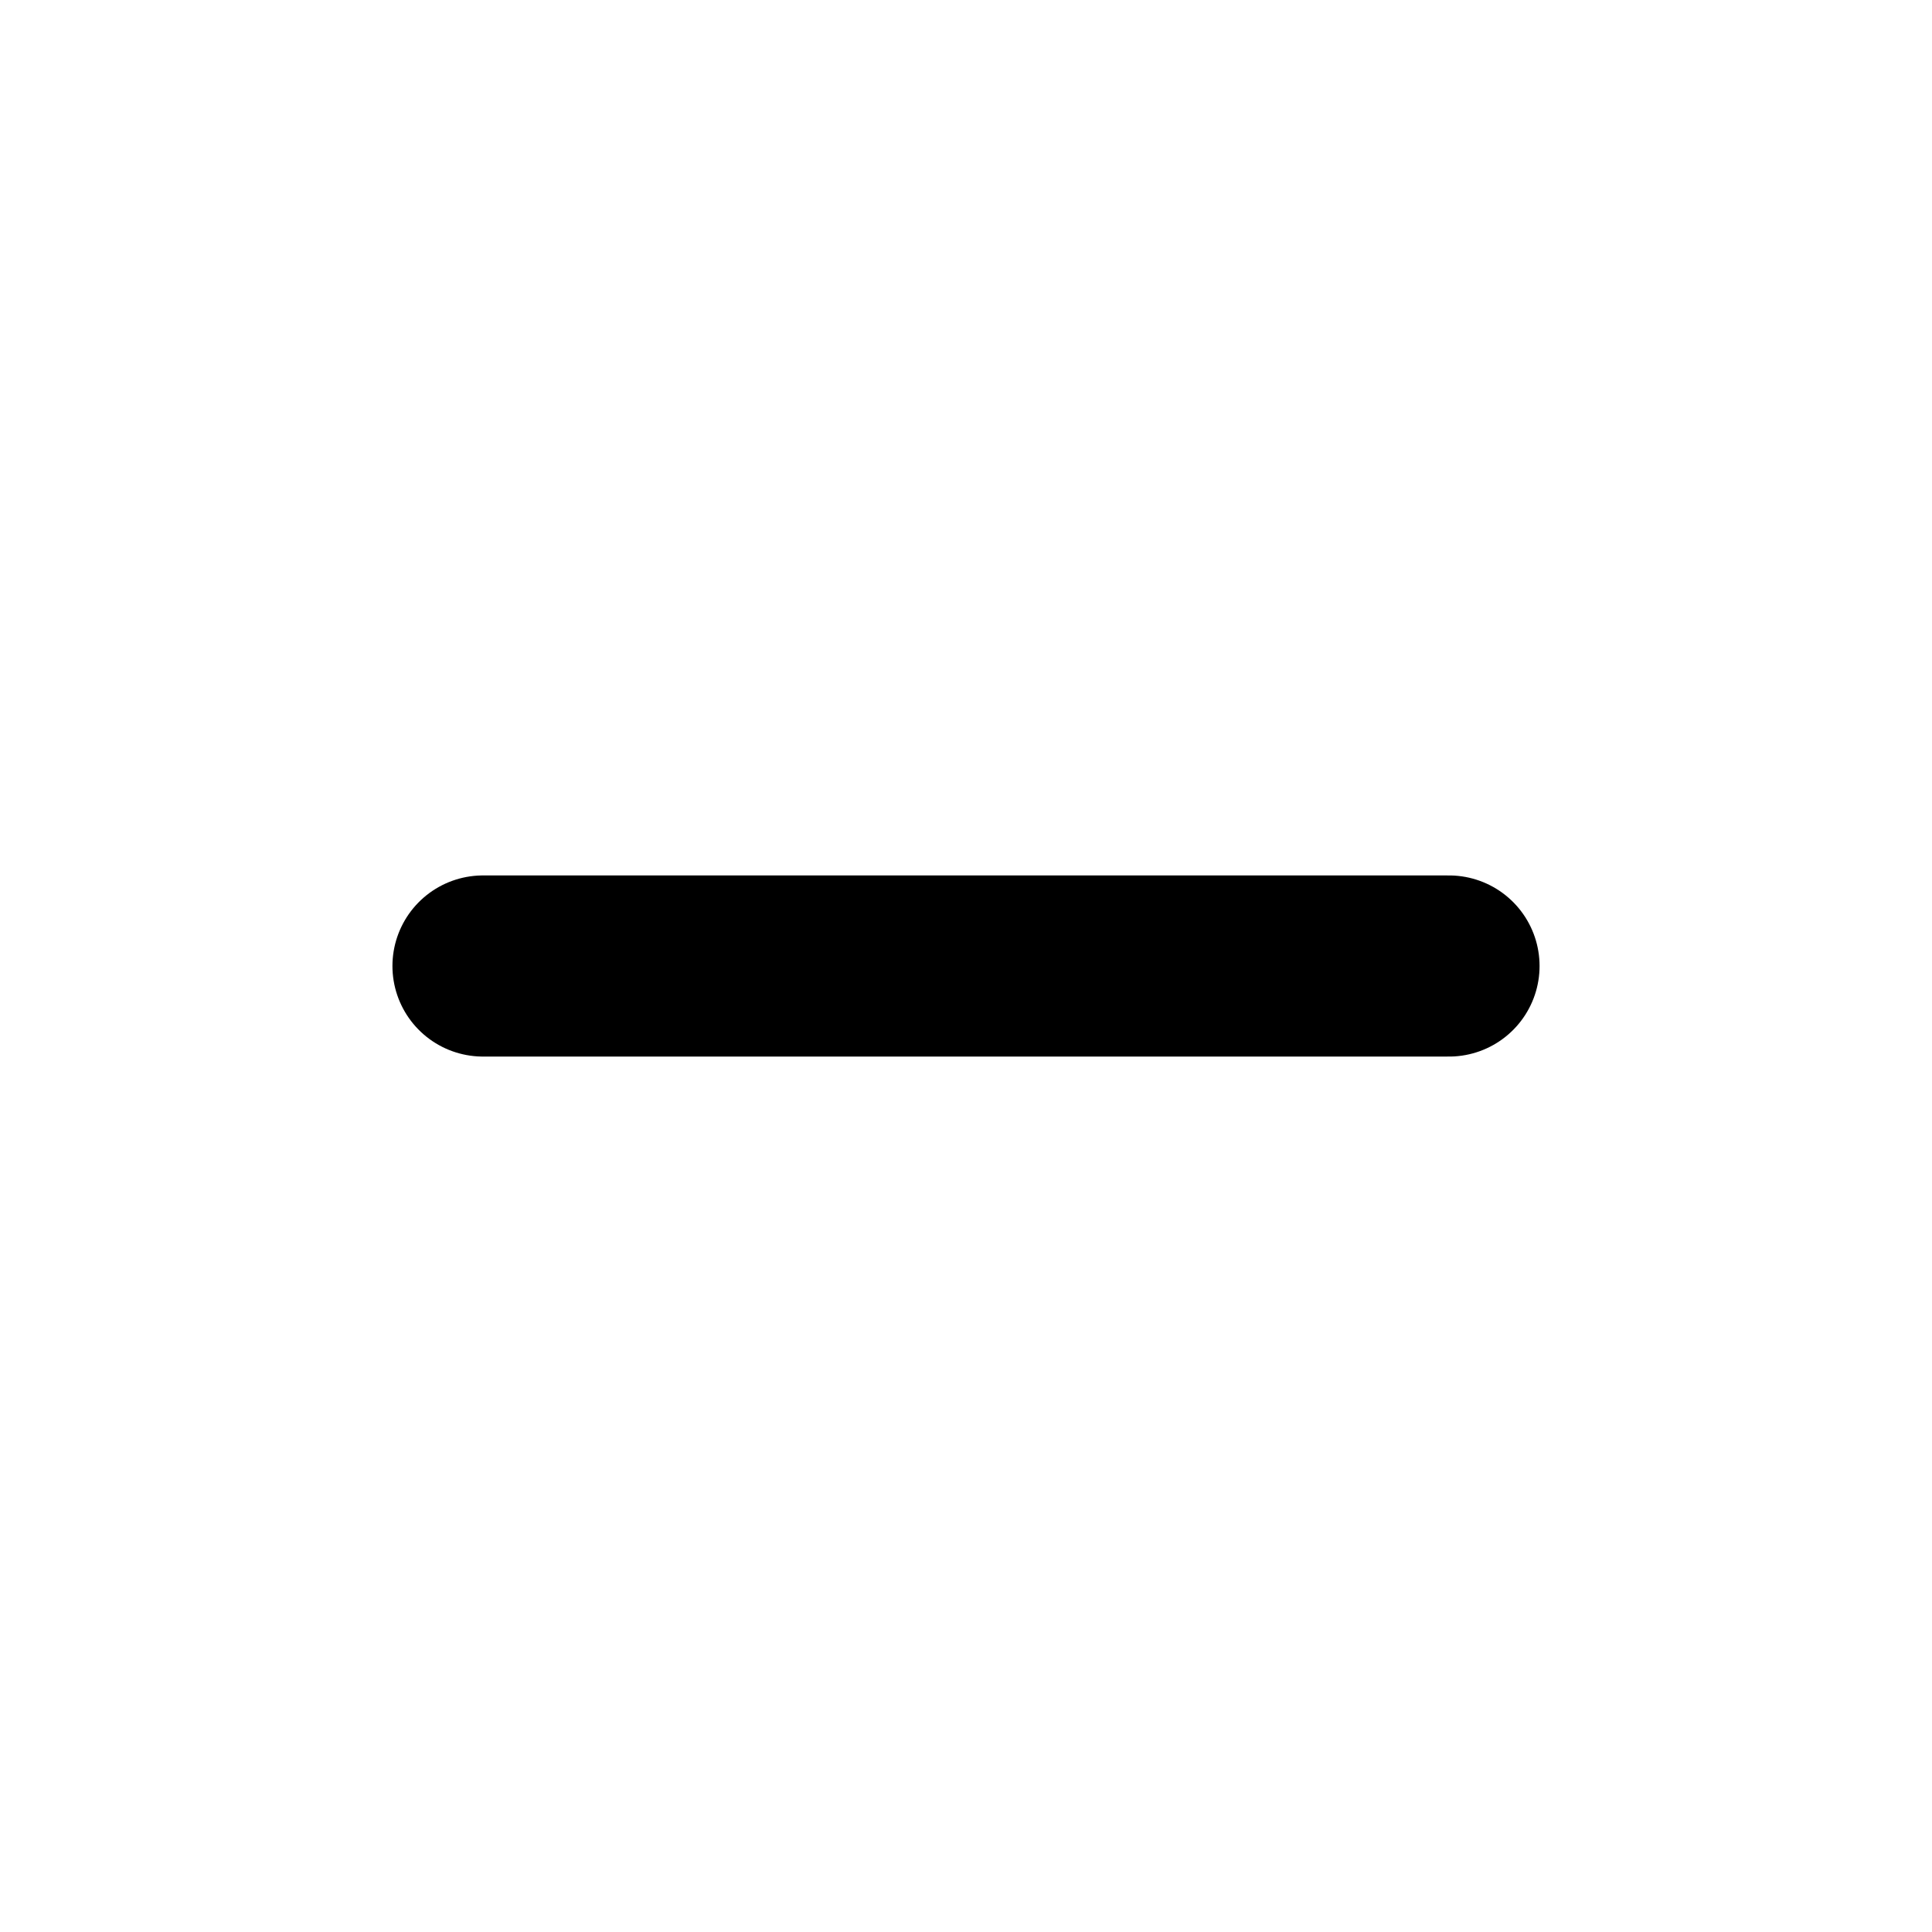
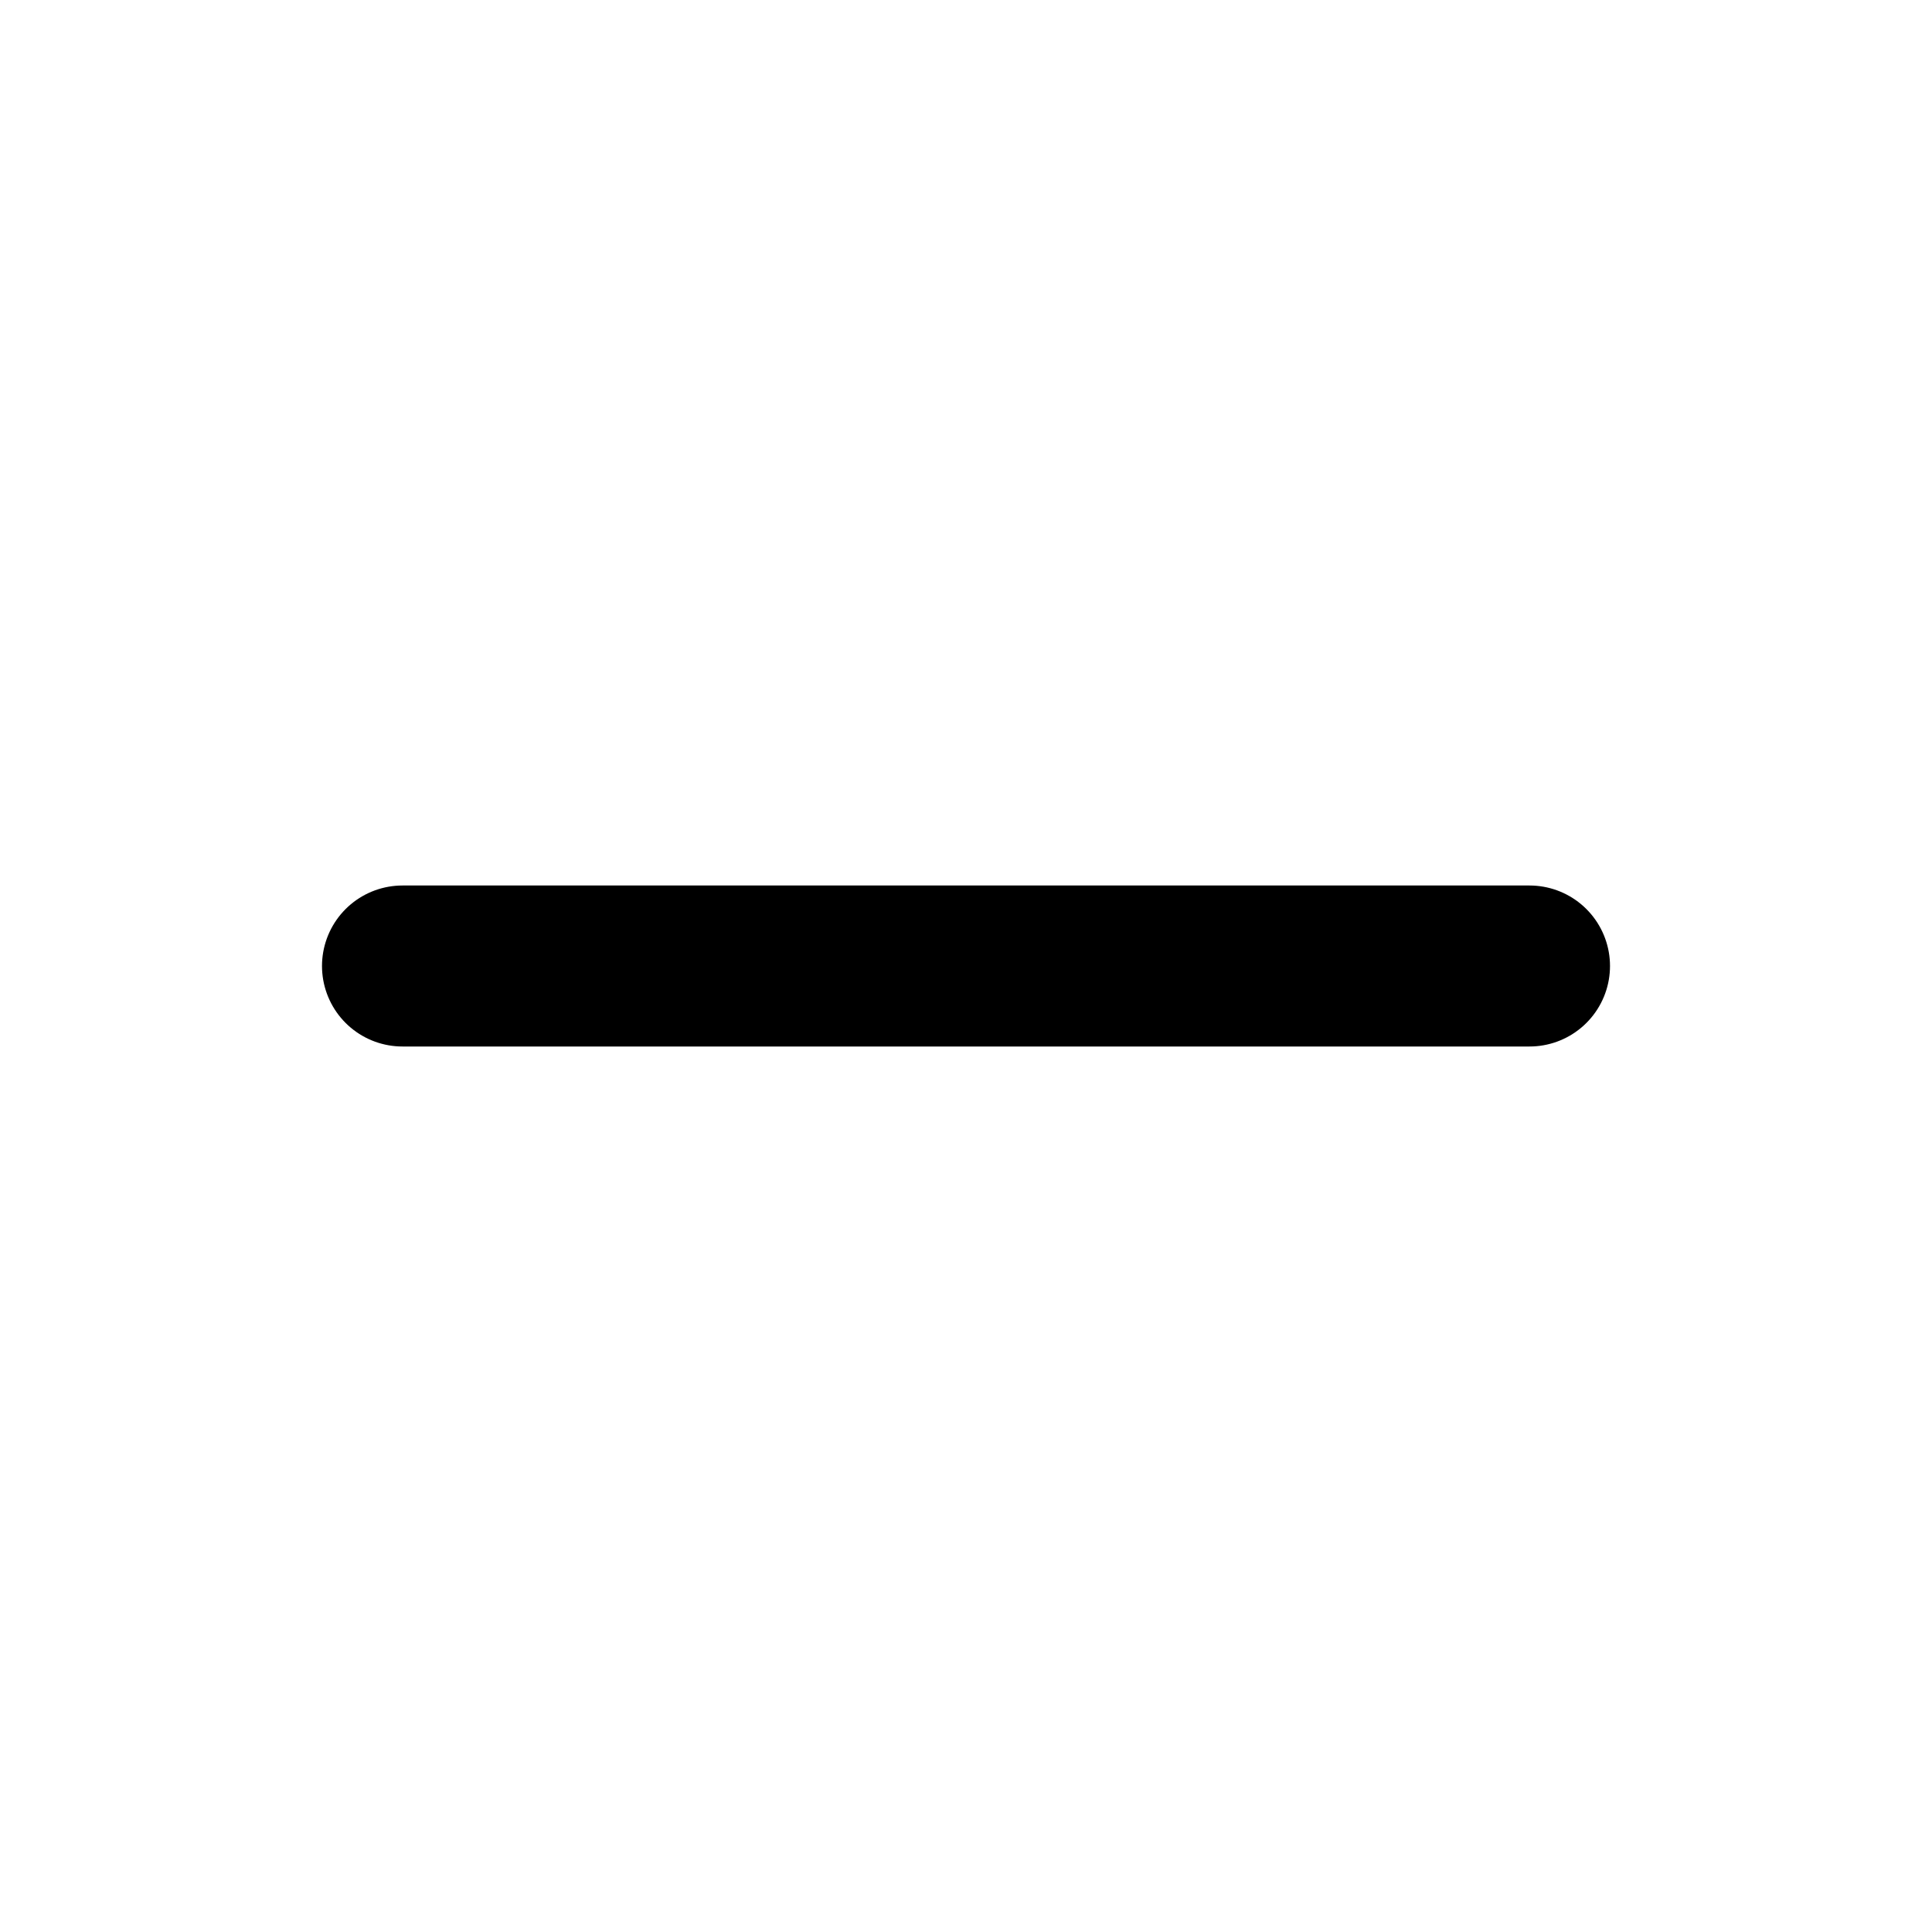
- <svg xmlns="http://www.w3.org/2000/svg" width="16" height="16" viewBox="0 0 16 16" fill="none">
-   <line x1="4" y1="8" x2="12" y2="8" stroke="currentColor" stroke-width="1.5" stroke-linecap="round" />
+ <svg xmlns="http://www.w3.org/2000/svg" width="24" height="24" viewBox="0 0 24 24" fill="none" stroke="currentColor" stroke-width="2" stroke-linecap="round" stroke-linejoin="round">
+   <path d="M5 12h14" />
</svg>
